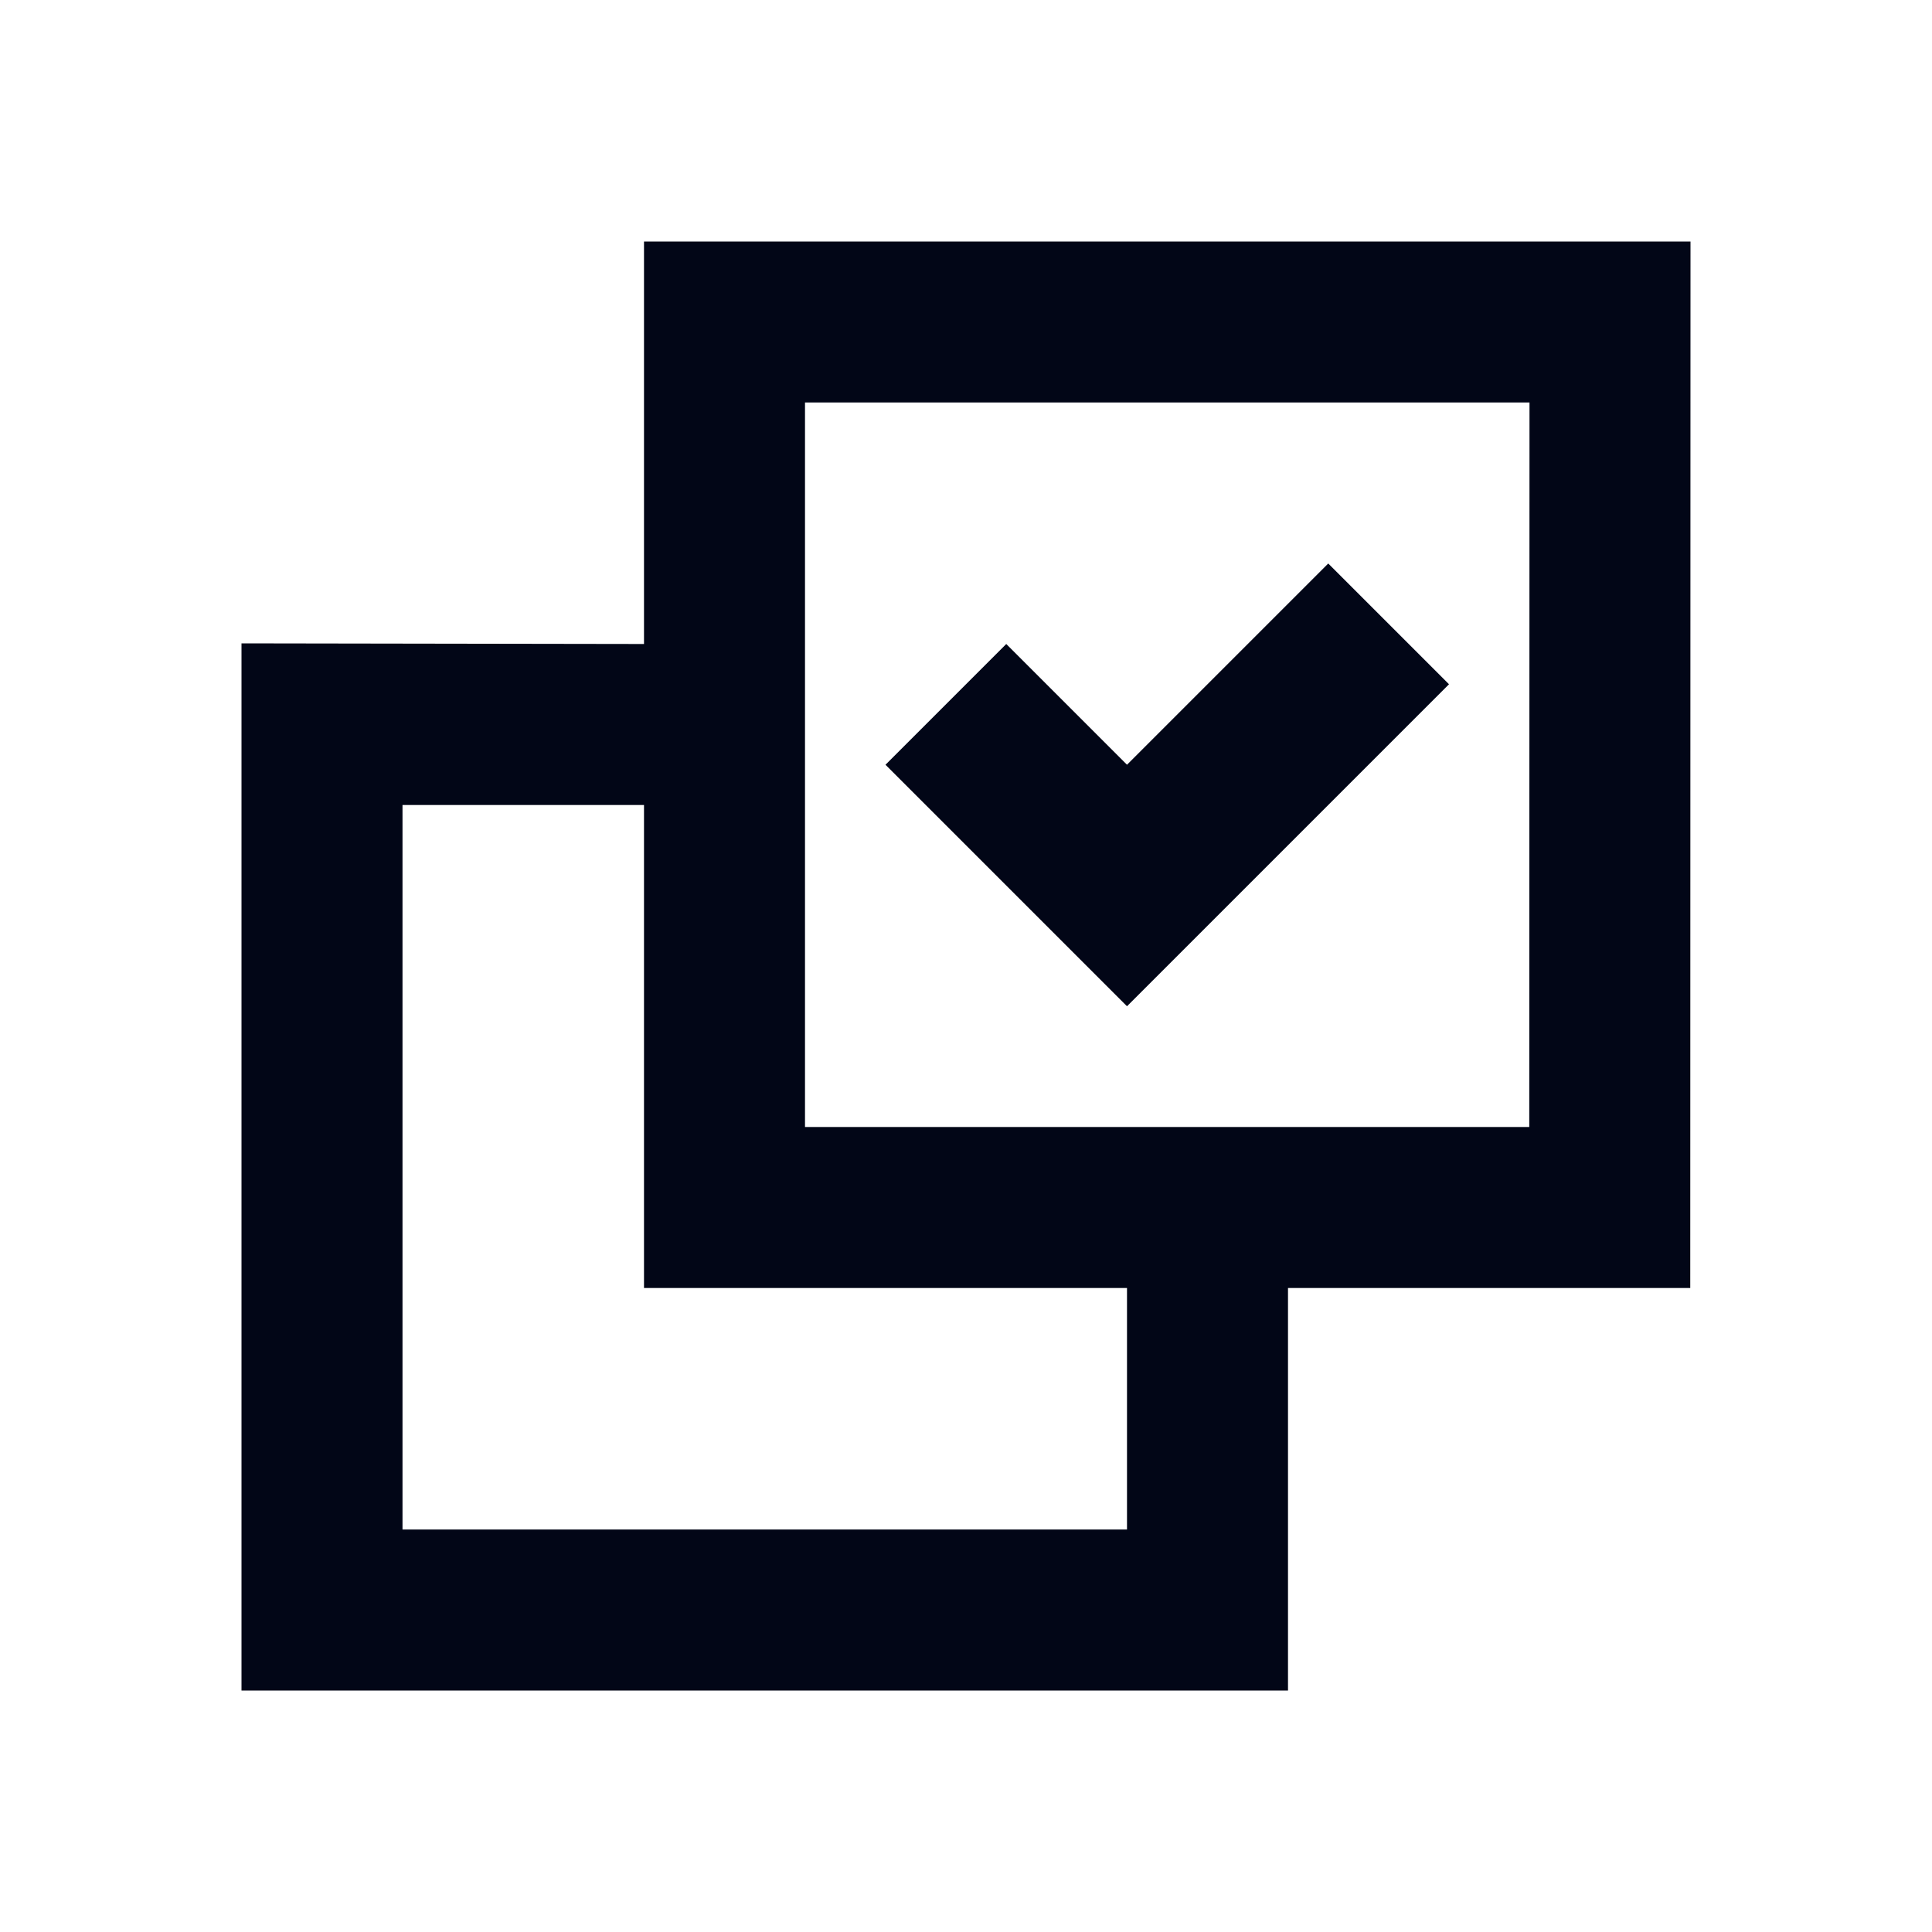
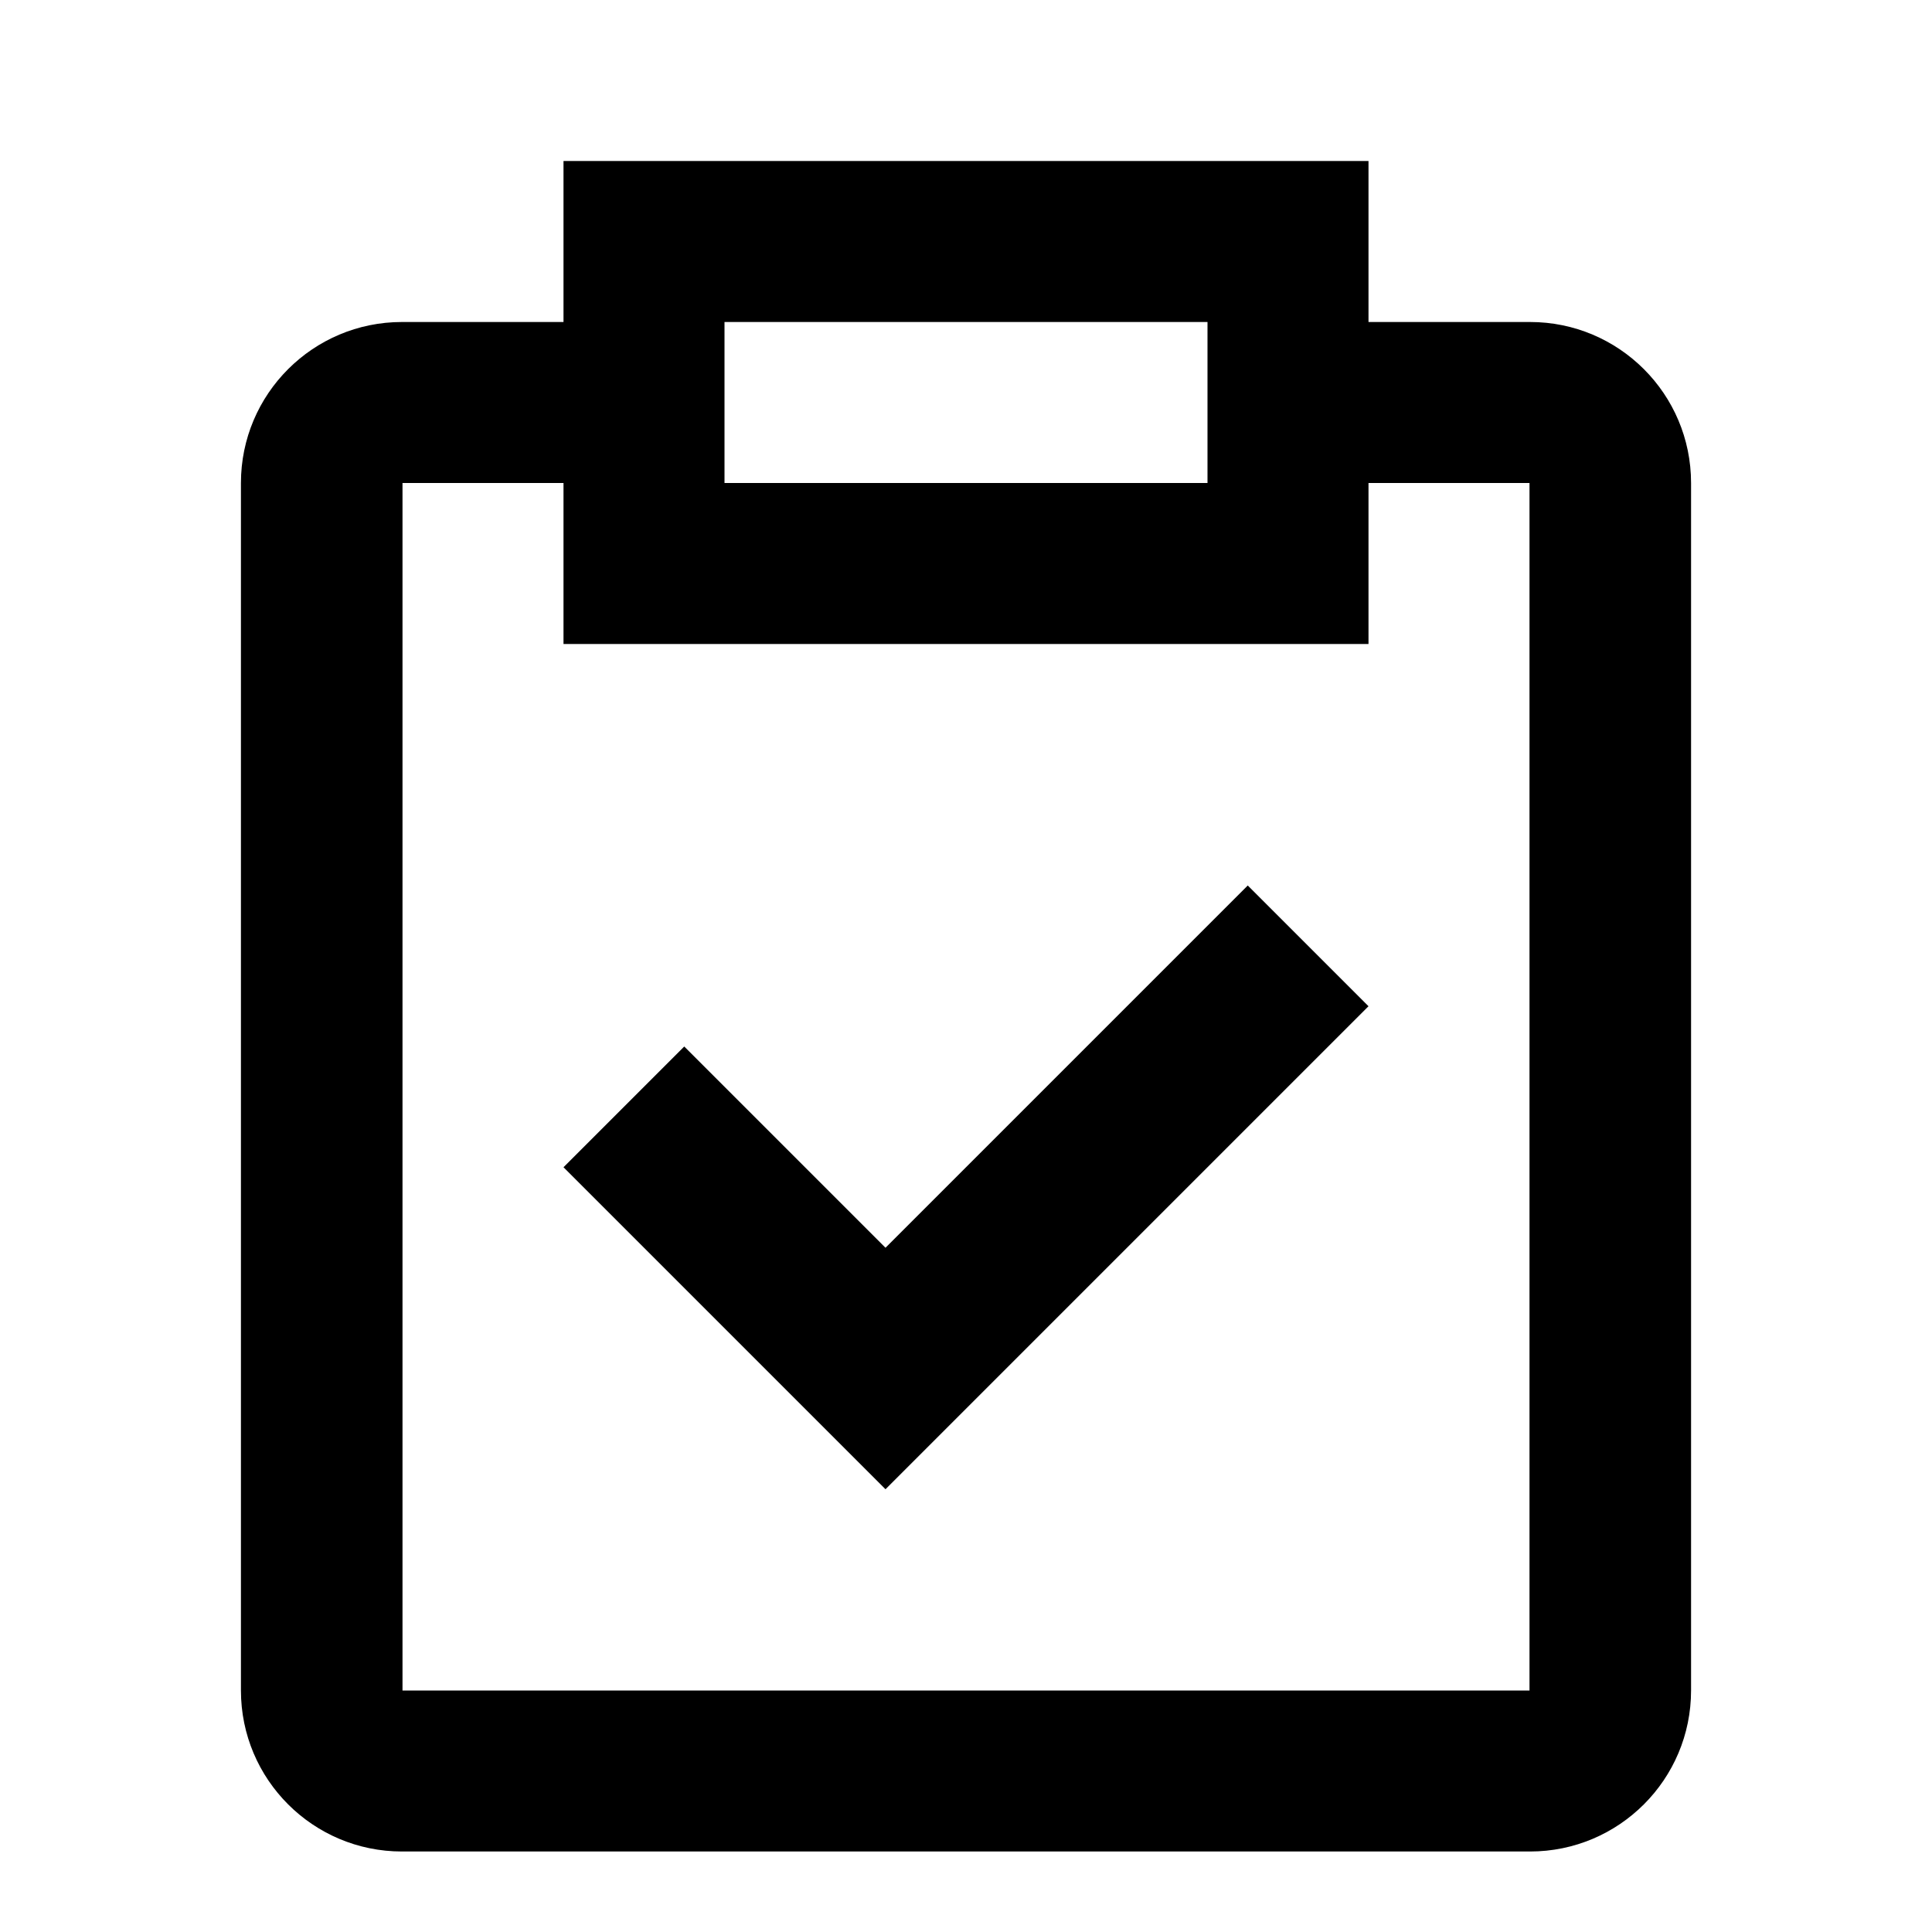
<svg xmlns="http://www.w3.org/2000/svg" width="24" height="24" viewBox="0 0 24 24" fill="none">
-   <path d="M16 16V21H3L3 7.992L8 8V3L21 3L20.997 16L16 16ZM14 16L8 16L8 10L5 10L5 19H14V16ZM18.997 14L19 5L10 5L10 14L18.997 14Z" fill="#020617" />
-   <path d="M16.5 7L14 9.5L12.5 8L11 9.5L14 12.5L18 8.5L16.5 7Z" fill="#020617" />
+   <path fill-rule="evenodd" clip-rule="evenodd" d="M7 2V4H4.993C3.889 4 2.993 4.895 2.993 6V21C2.993 22.105 3.889 23 4.993 23H19.007C20.111 23 21.007 22.105 21.007 21V6C21.007 4.895 20.111 4 19.007 4H17V2H7ZM5 6H7V8H17V6H19V21H5V6ZM9 6V4H15V6H9ZM11 15.5L15.5 11L17 12.5L11 18.5L7 14.5L8.5 13L11 15.5Z" fill="black" />
</svg>
